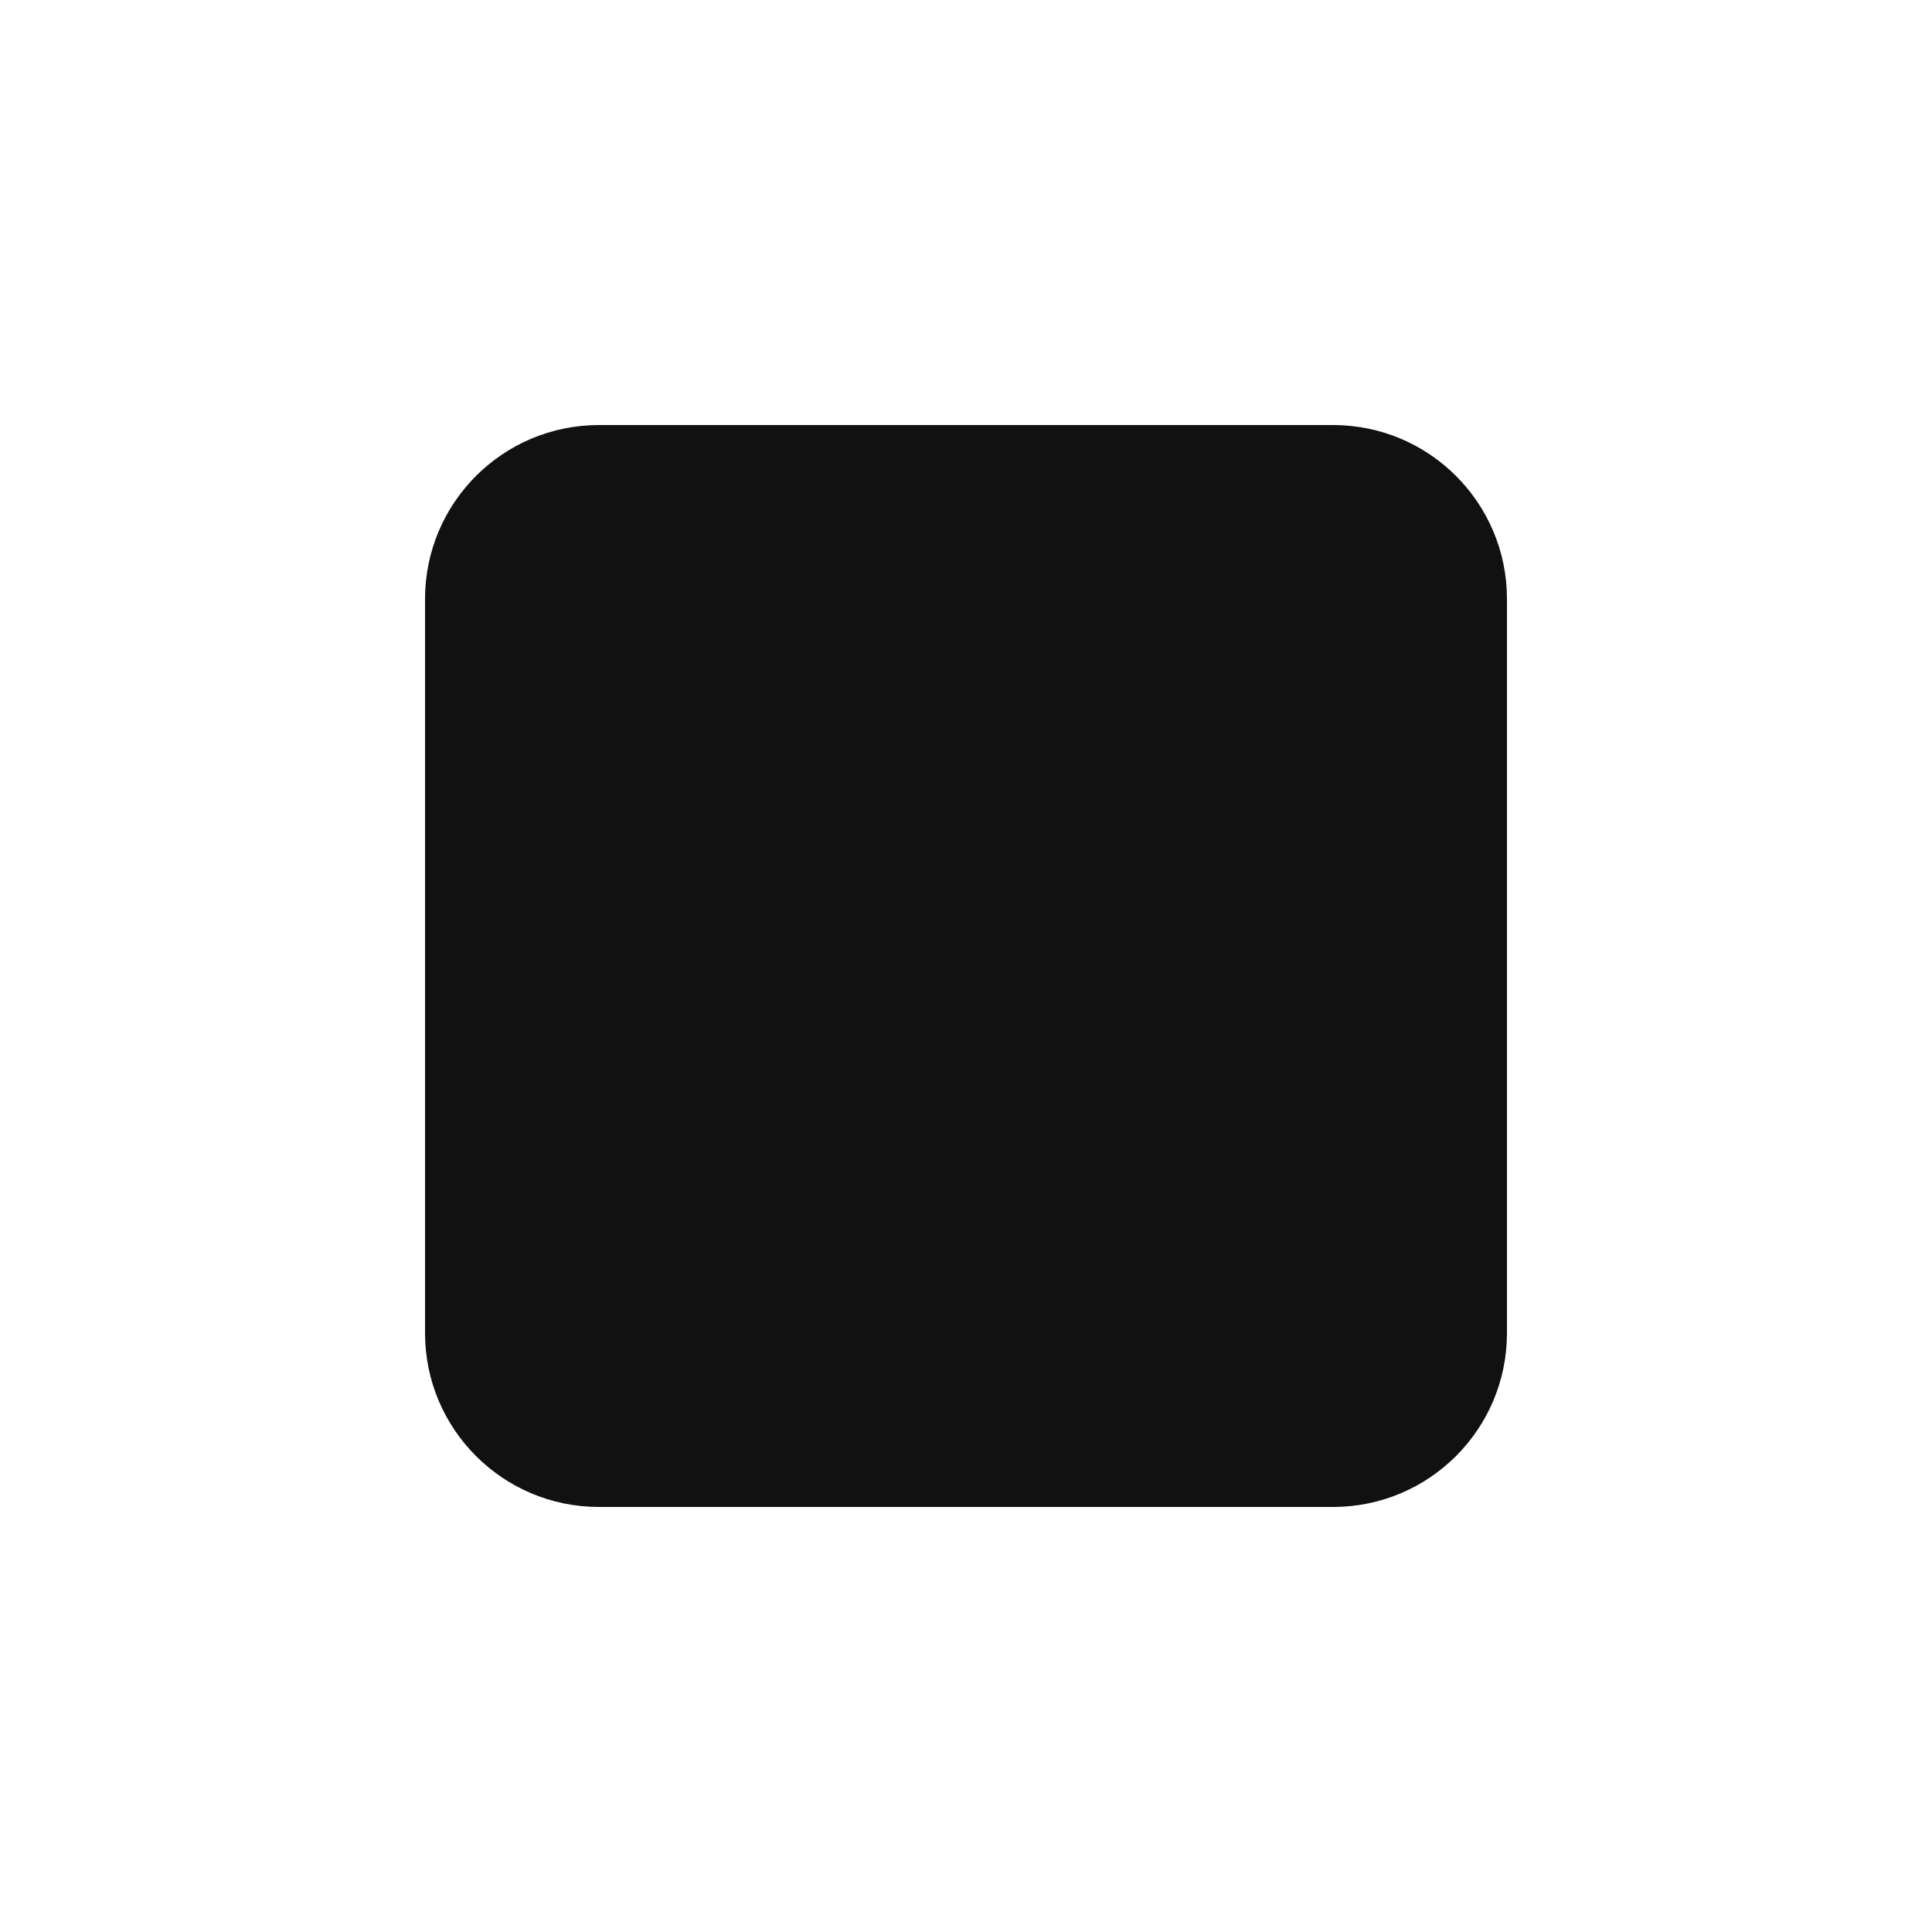
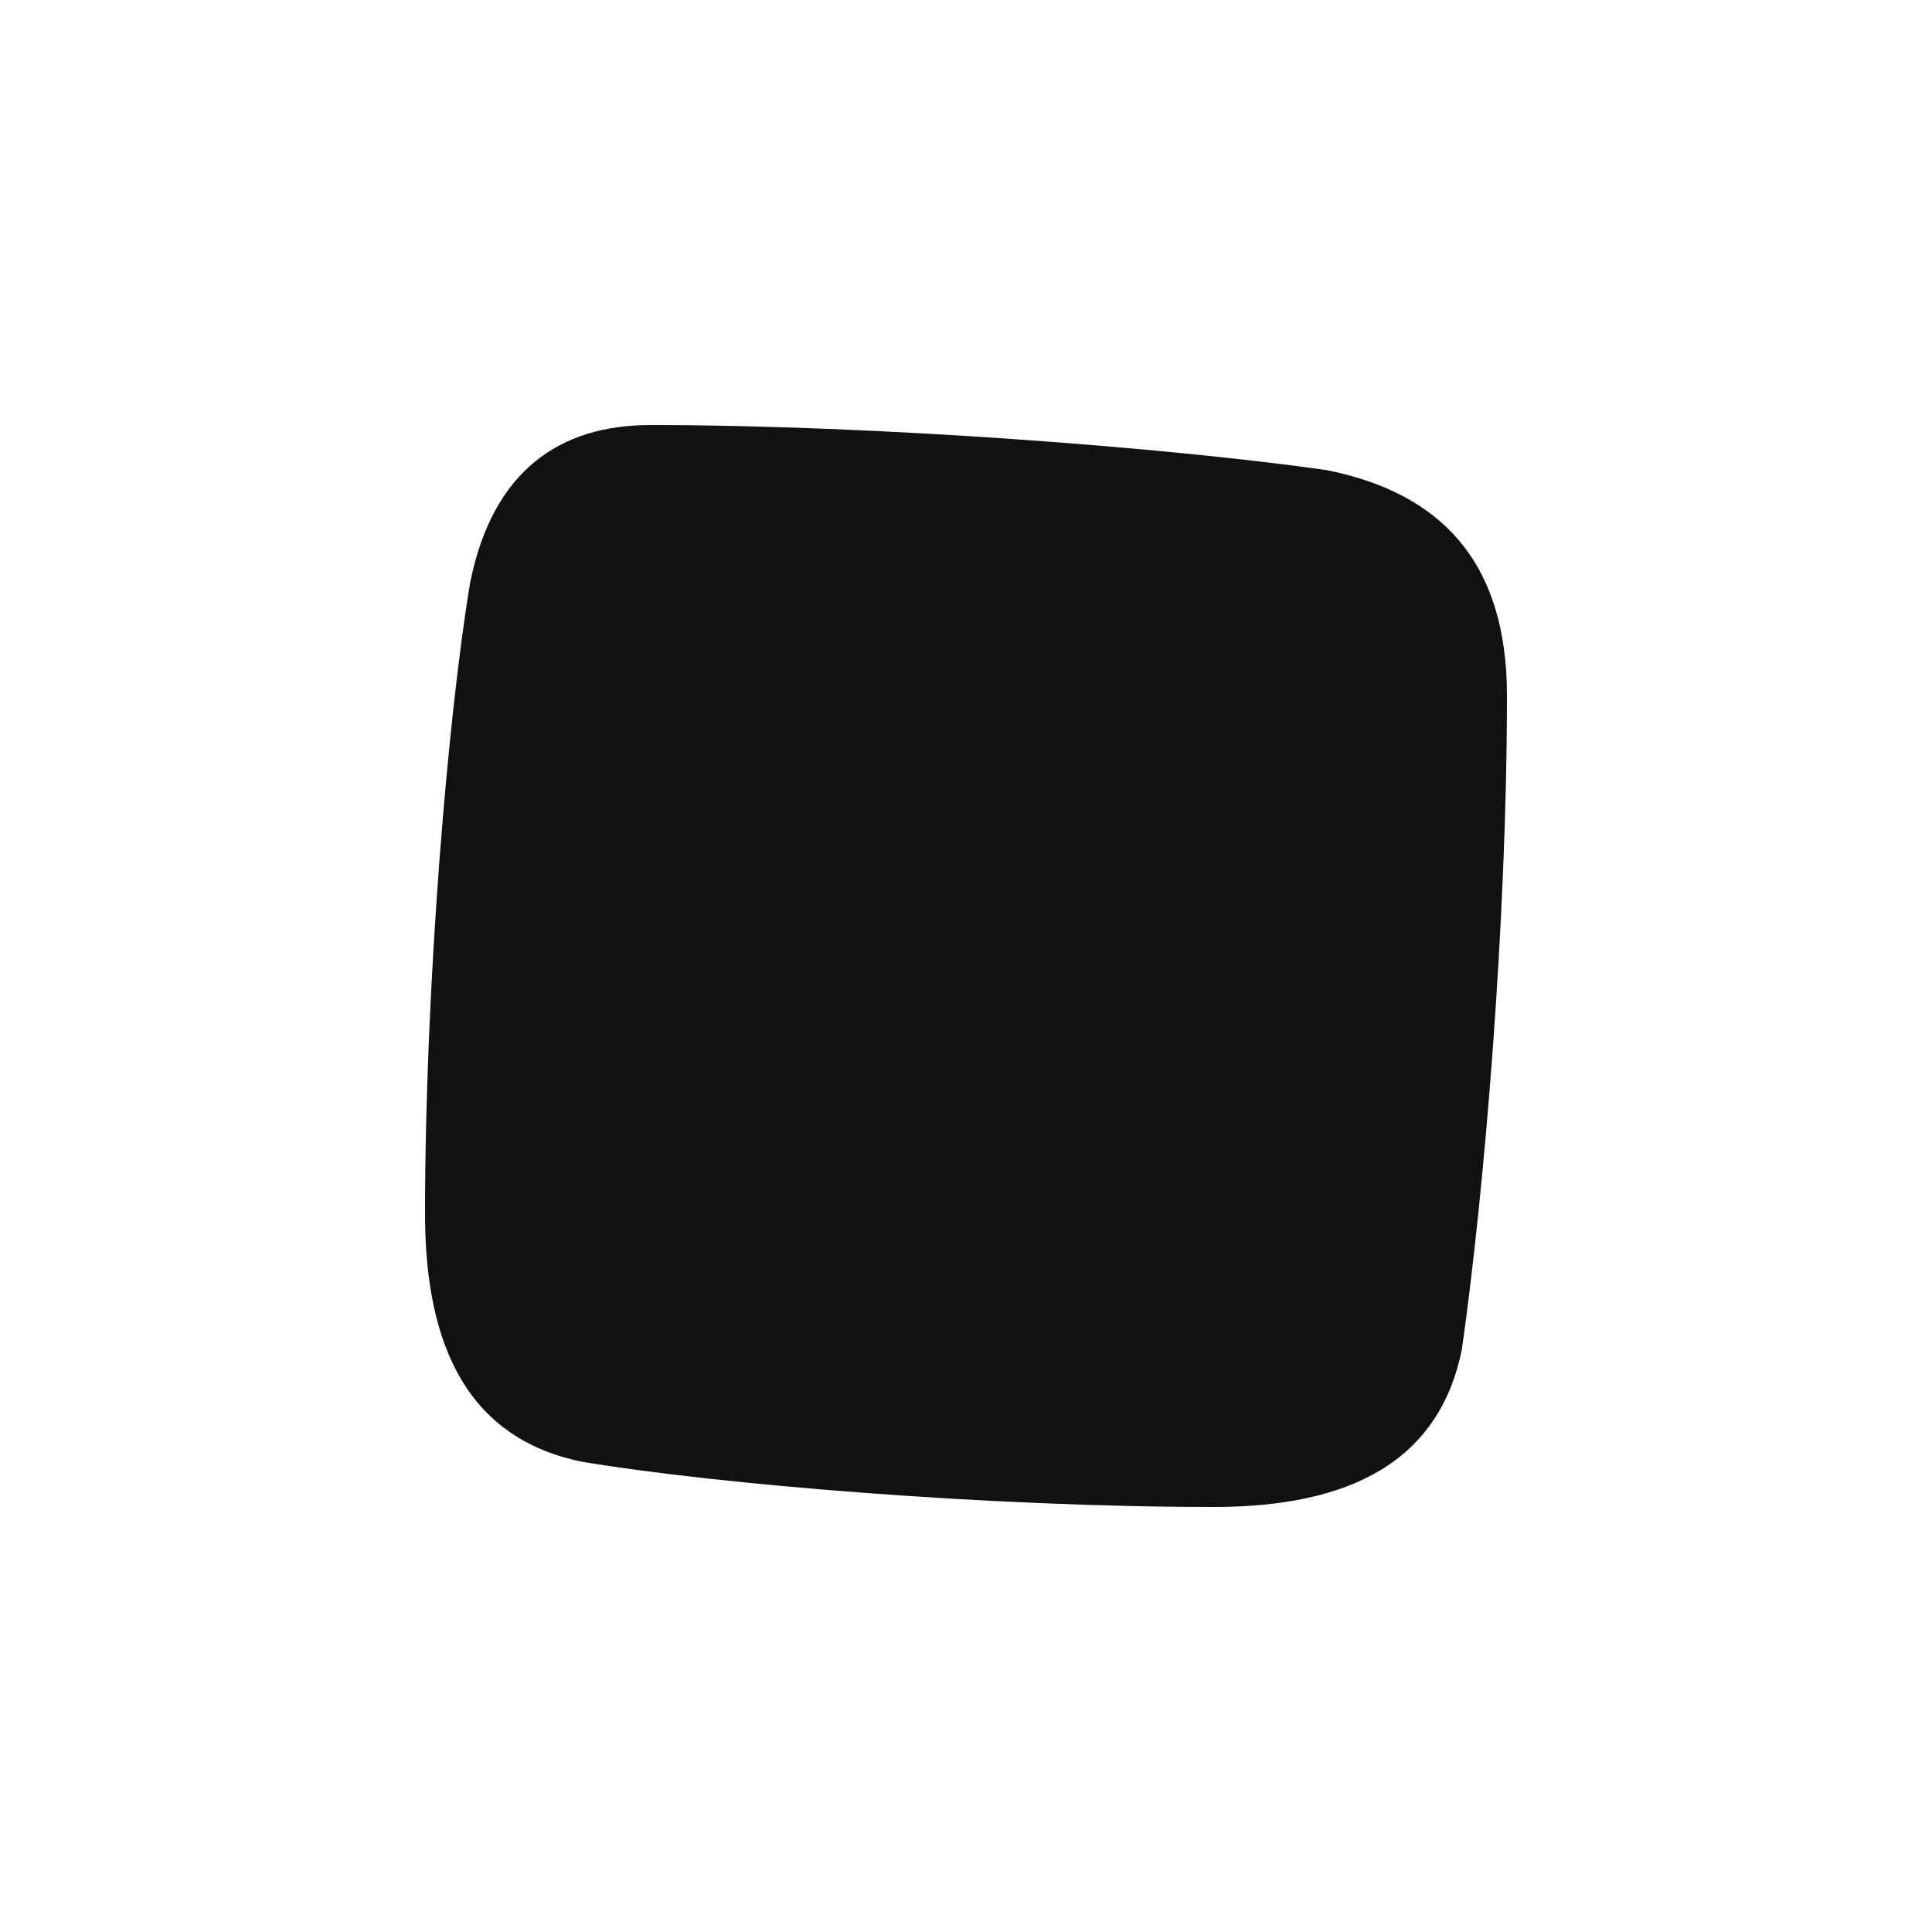
<svg xmlns="http://www.w3.org/2000/svg" viewBox="-50 -50 100 100">
-   <path d="M -19 -28 L 19 -28 C 23.971 -28 28 -23.971 28 -19 L 28 19 C 28 23.971 23.971 28 19 28 L -19 28 C -23.971 28 -28 23.971 -28 19 L -28 -19 C -28 -23.971 -23.971 -28 -19 -28 Z" fill="#111111" />
+   <path d="M -16.333 -28 C -4.667 -28 10.5 -26.833 18.667 -25.667 C 24.5 -24.5 28 -21 28 -14 C 28 -2.333 26.833 11.667 25.667 19.833 C 24.5 25.667 19.833 28 12.833 28 C 1.167 28 -12.833 26.833 -19.833 25.667 C -25.667 24.5 -28 19.833 -28 12.833 C -28 1.167 -26.833 -12.833 -25.667 -19.833 C -24.5 -25.667 -21 -28 -16.333 -28 Z" fill="#111111" />
</svg>
